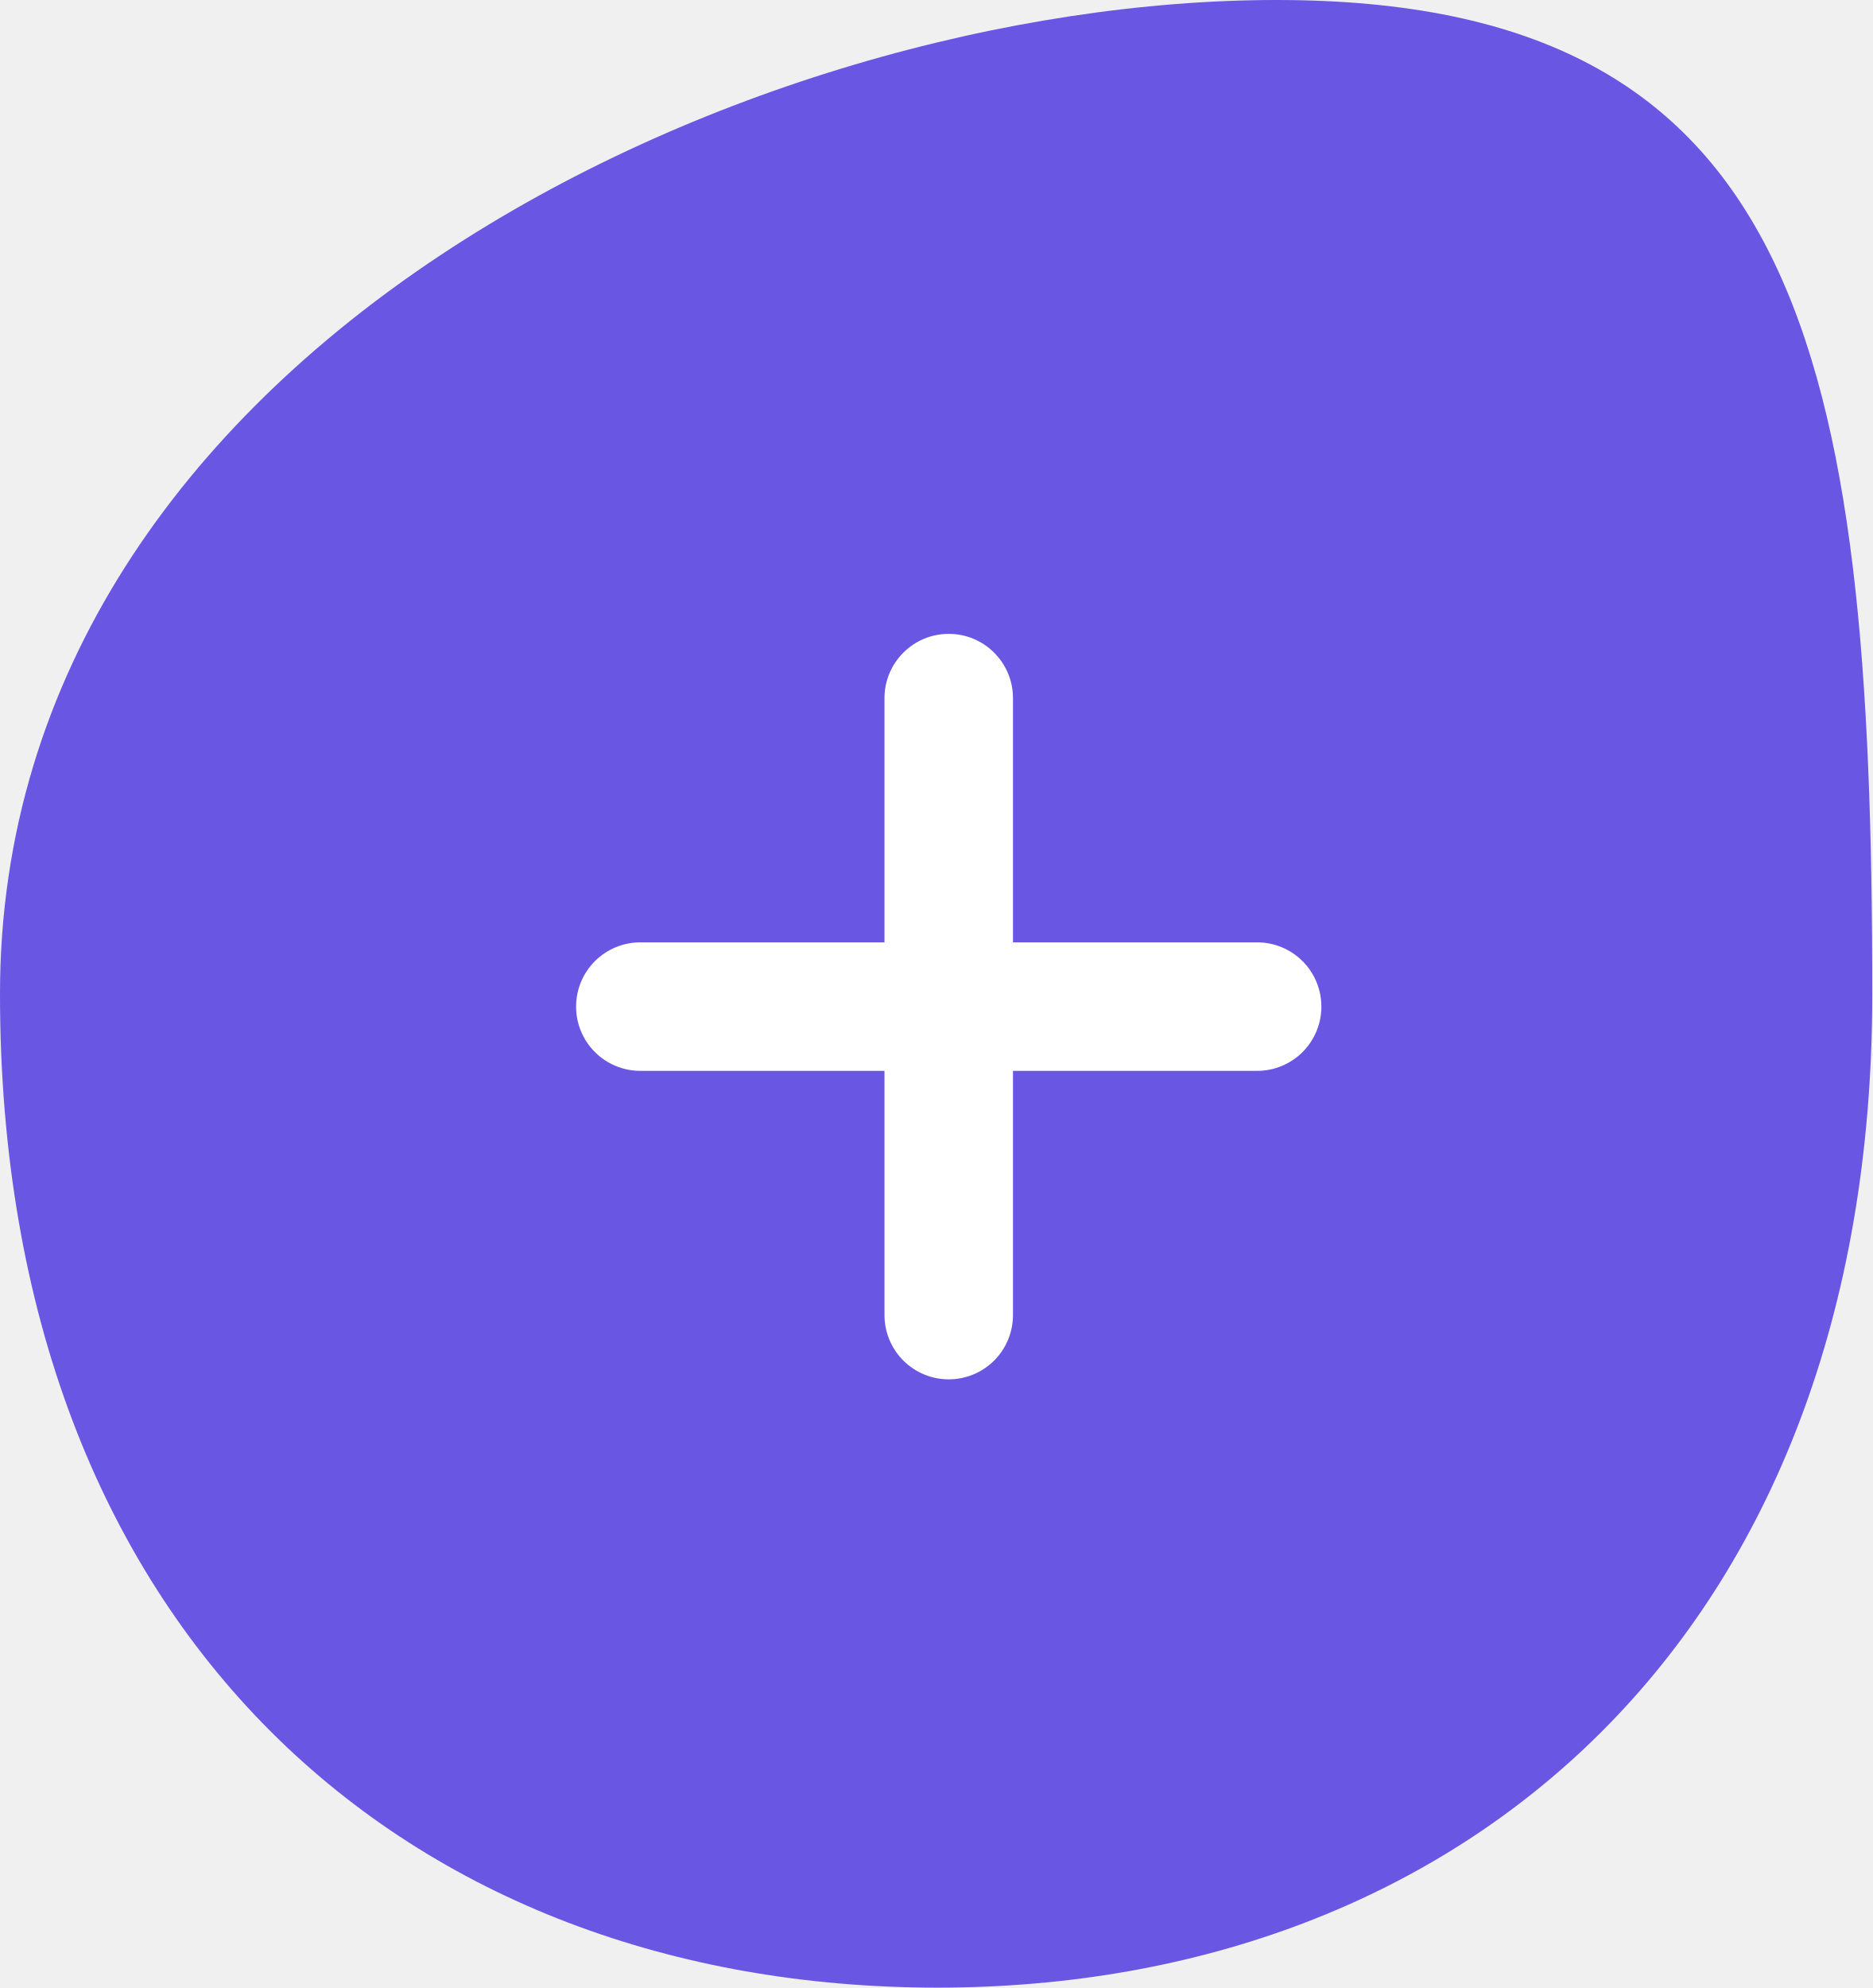
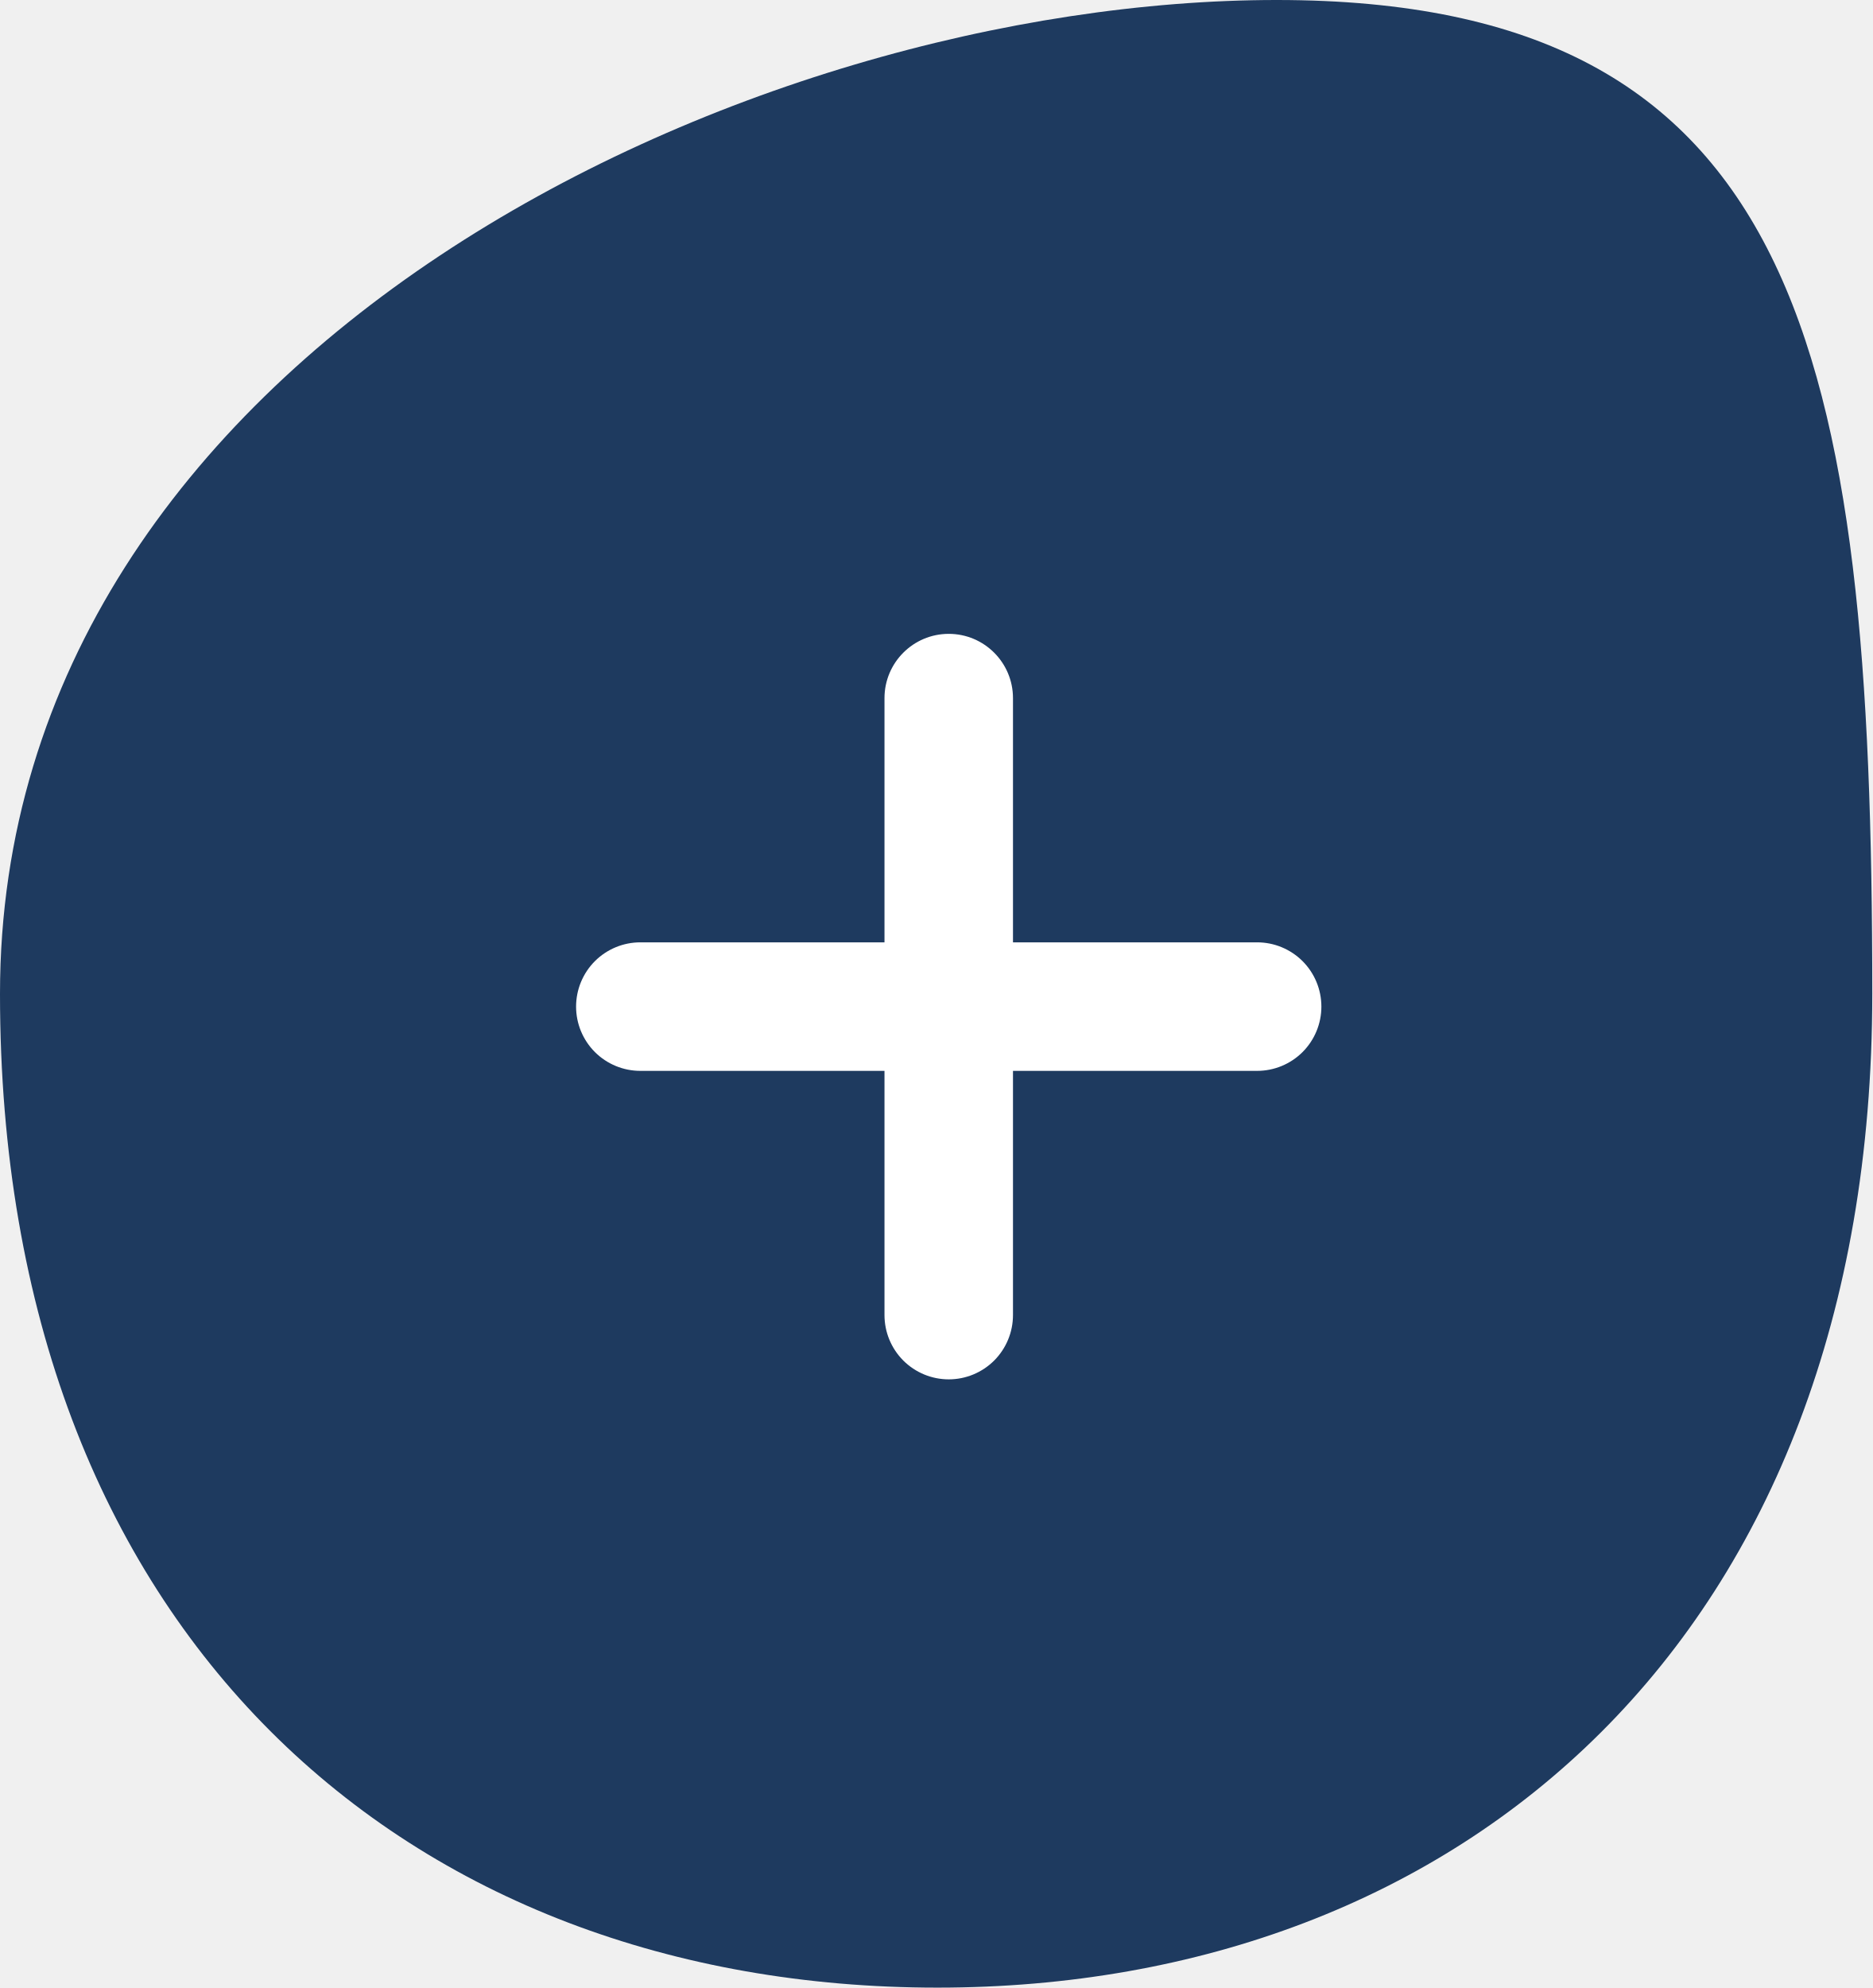
<svg xmlns="http://www.w3.org/2000/svg" width="65" height="69" viewBox="0 0 65 69" fill="none">
-   <path d="M65 34.494C65 56.84 50.72 68.987 32.546 68.987C14.187 68.987 0 56.748 0 34.494C0 12.147 25.963 0 44.322 0C62.496 0 65 12.147 65 34.494Z" fill="#6956E3" />
+   <path d="M65 34.494C65 56.84 50.72 68.987 32.546 68.987C14.187 68.987 0 56.748 0 34.494C0 12.147 25.963 0 44.322 0C62.496 0 65 12.147 65 34.494Z" fill="#1E3A5F" />
  <path d="M32.938 22C34.169 22 35.168 22.999 35.168 24.231V32.707H43.644C44.236 32.707 44.803 32.942 45.222 33.36C45.64 33.779 45.875 34.346 45.875 34.938C45.875 35.529 45.64 36.096 45.222 36.515C44.803 36.933 44.236 37.168 43.644 37.168H35.168V45.644C35.168 46.236 34.933 46.803 34.515 47.222C34.096 47.64 33.529 47.875 32.938 47.875C32.346 47.875 31.779 47.64 31.36 47.222C30.942 46.803 30.707 46.236 30.707 45.644V37.168H22.231C21.639 37.168 21.072 36.933 20.653 36.515C20.235 36.096 20 35.529 20 34.938C20 34.346 20.235 33.779 20.653 33.36C21.072 32.942 21.639 32.707 22.231 32.707H30.707V24.231C30.707 22.999 31.706 22 32.938 22Z" fill="white" />
</svg>
